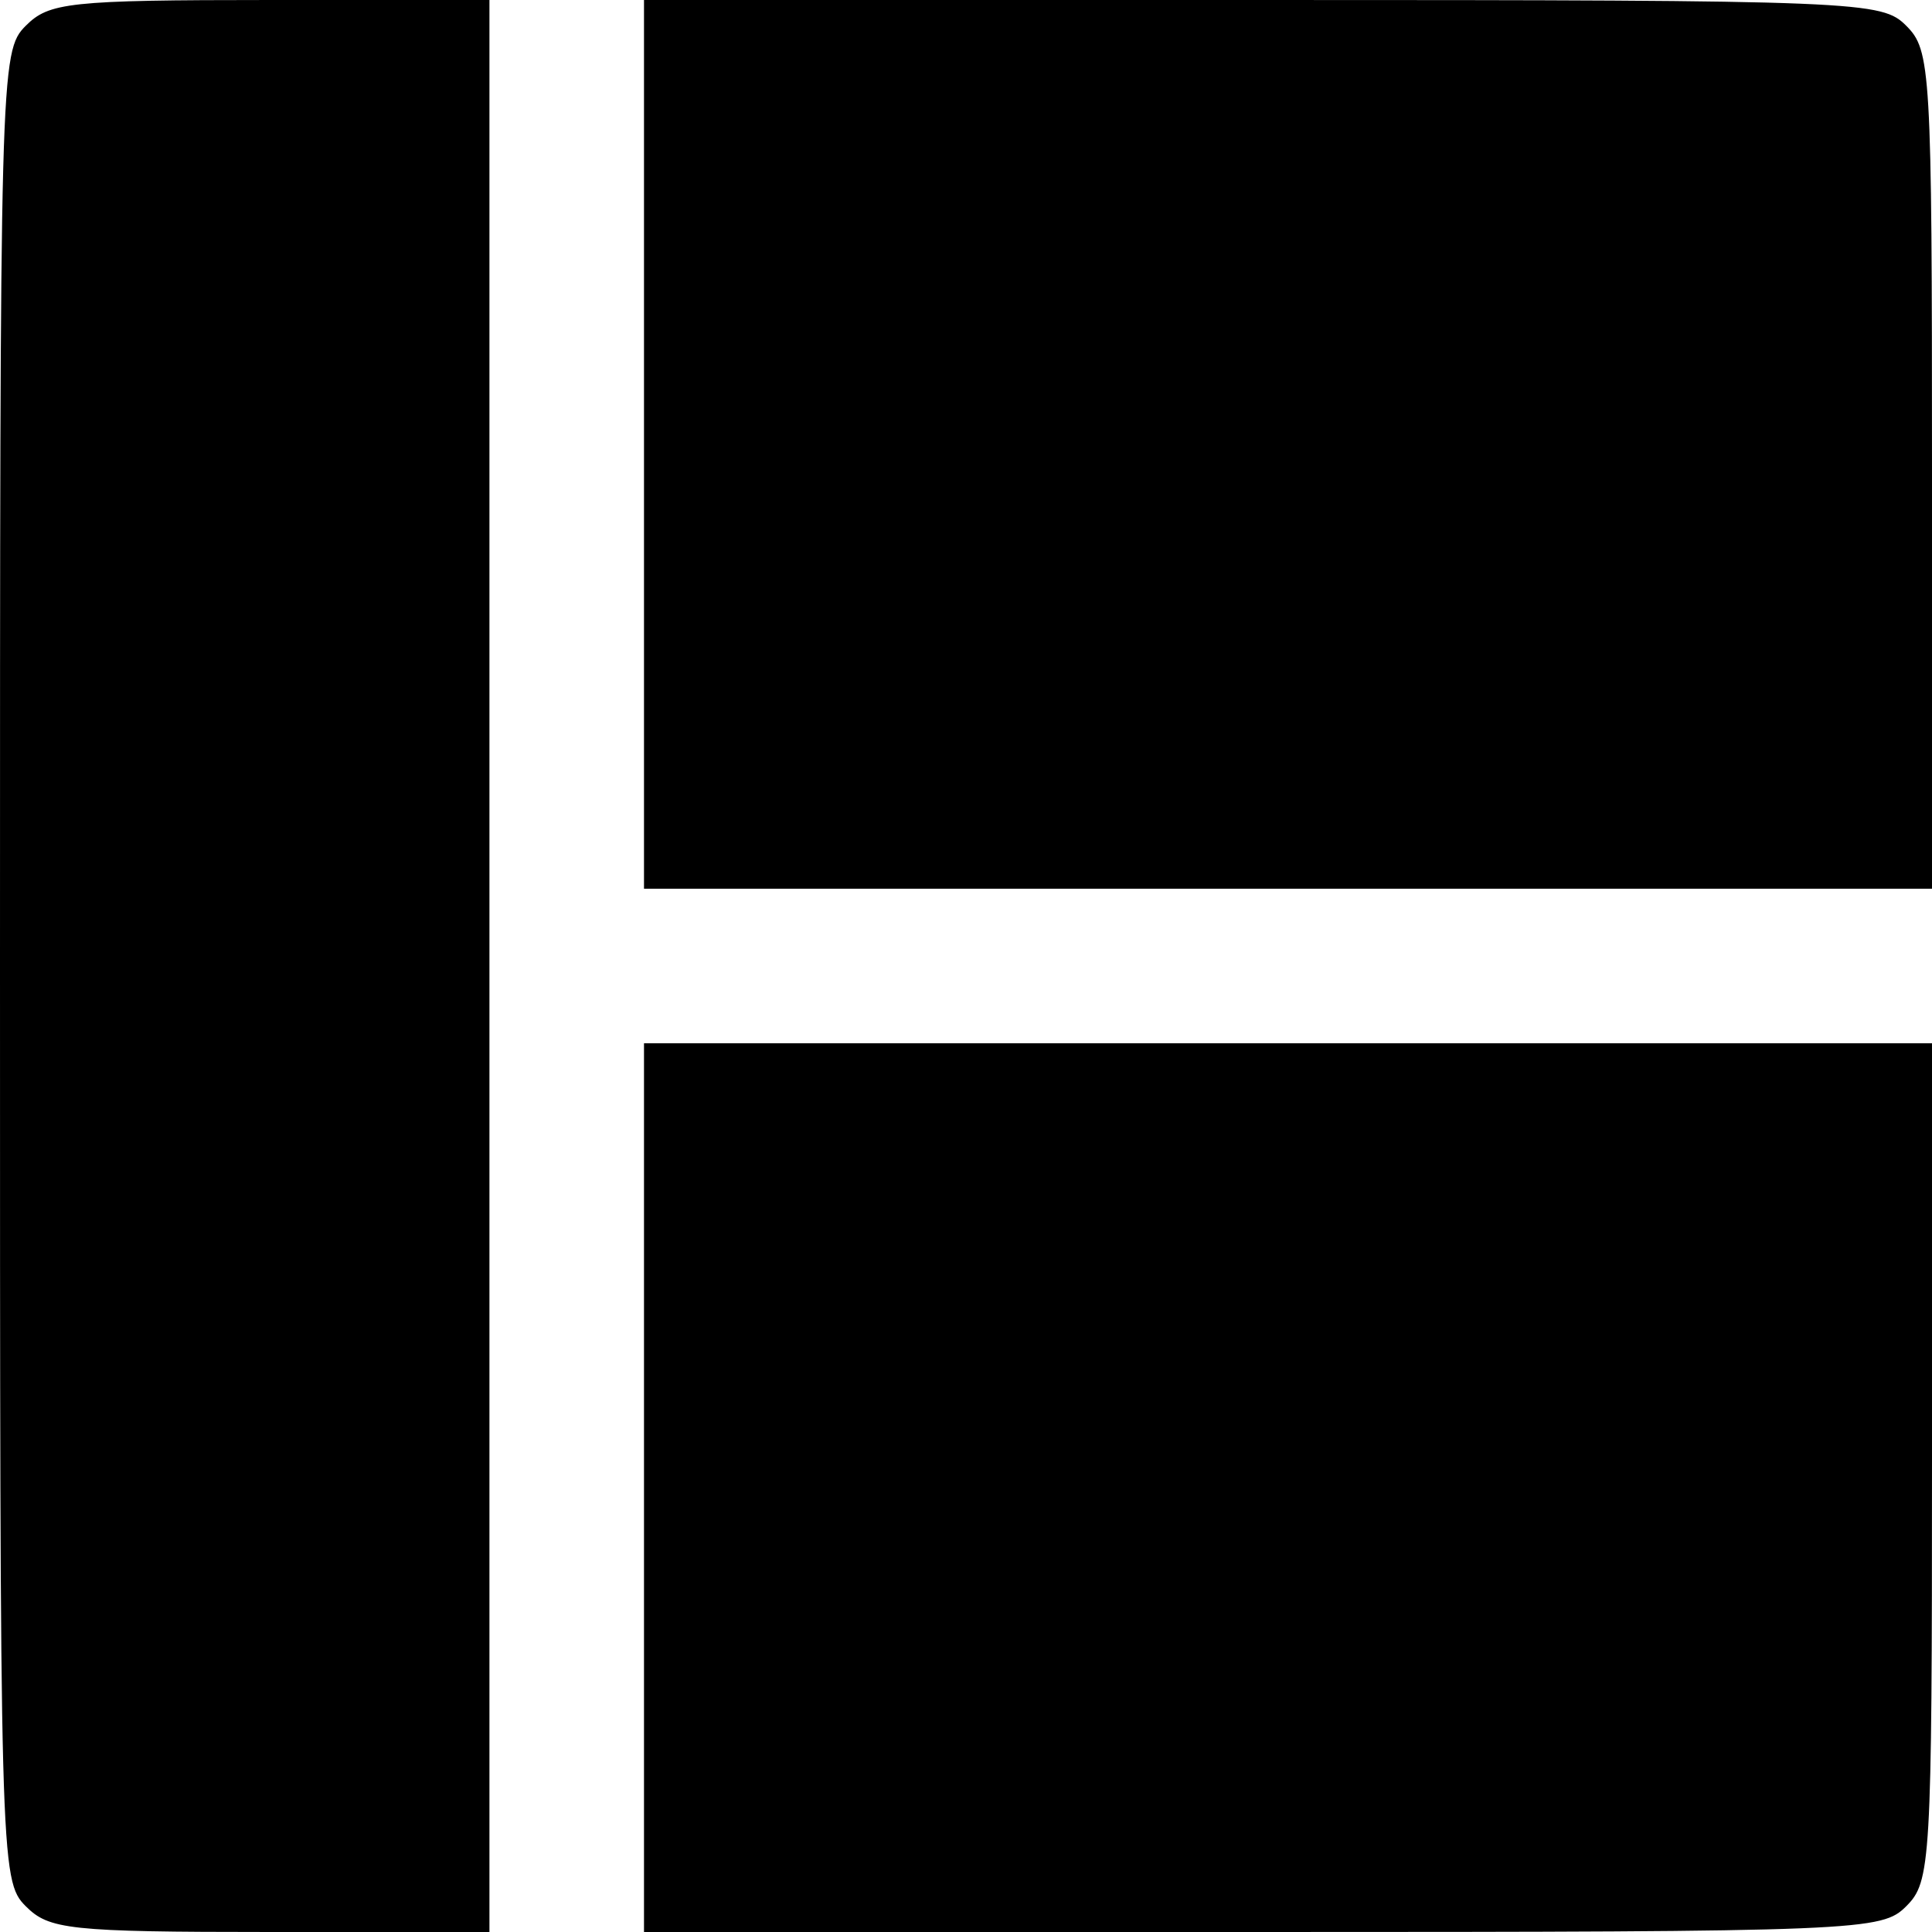
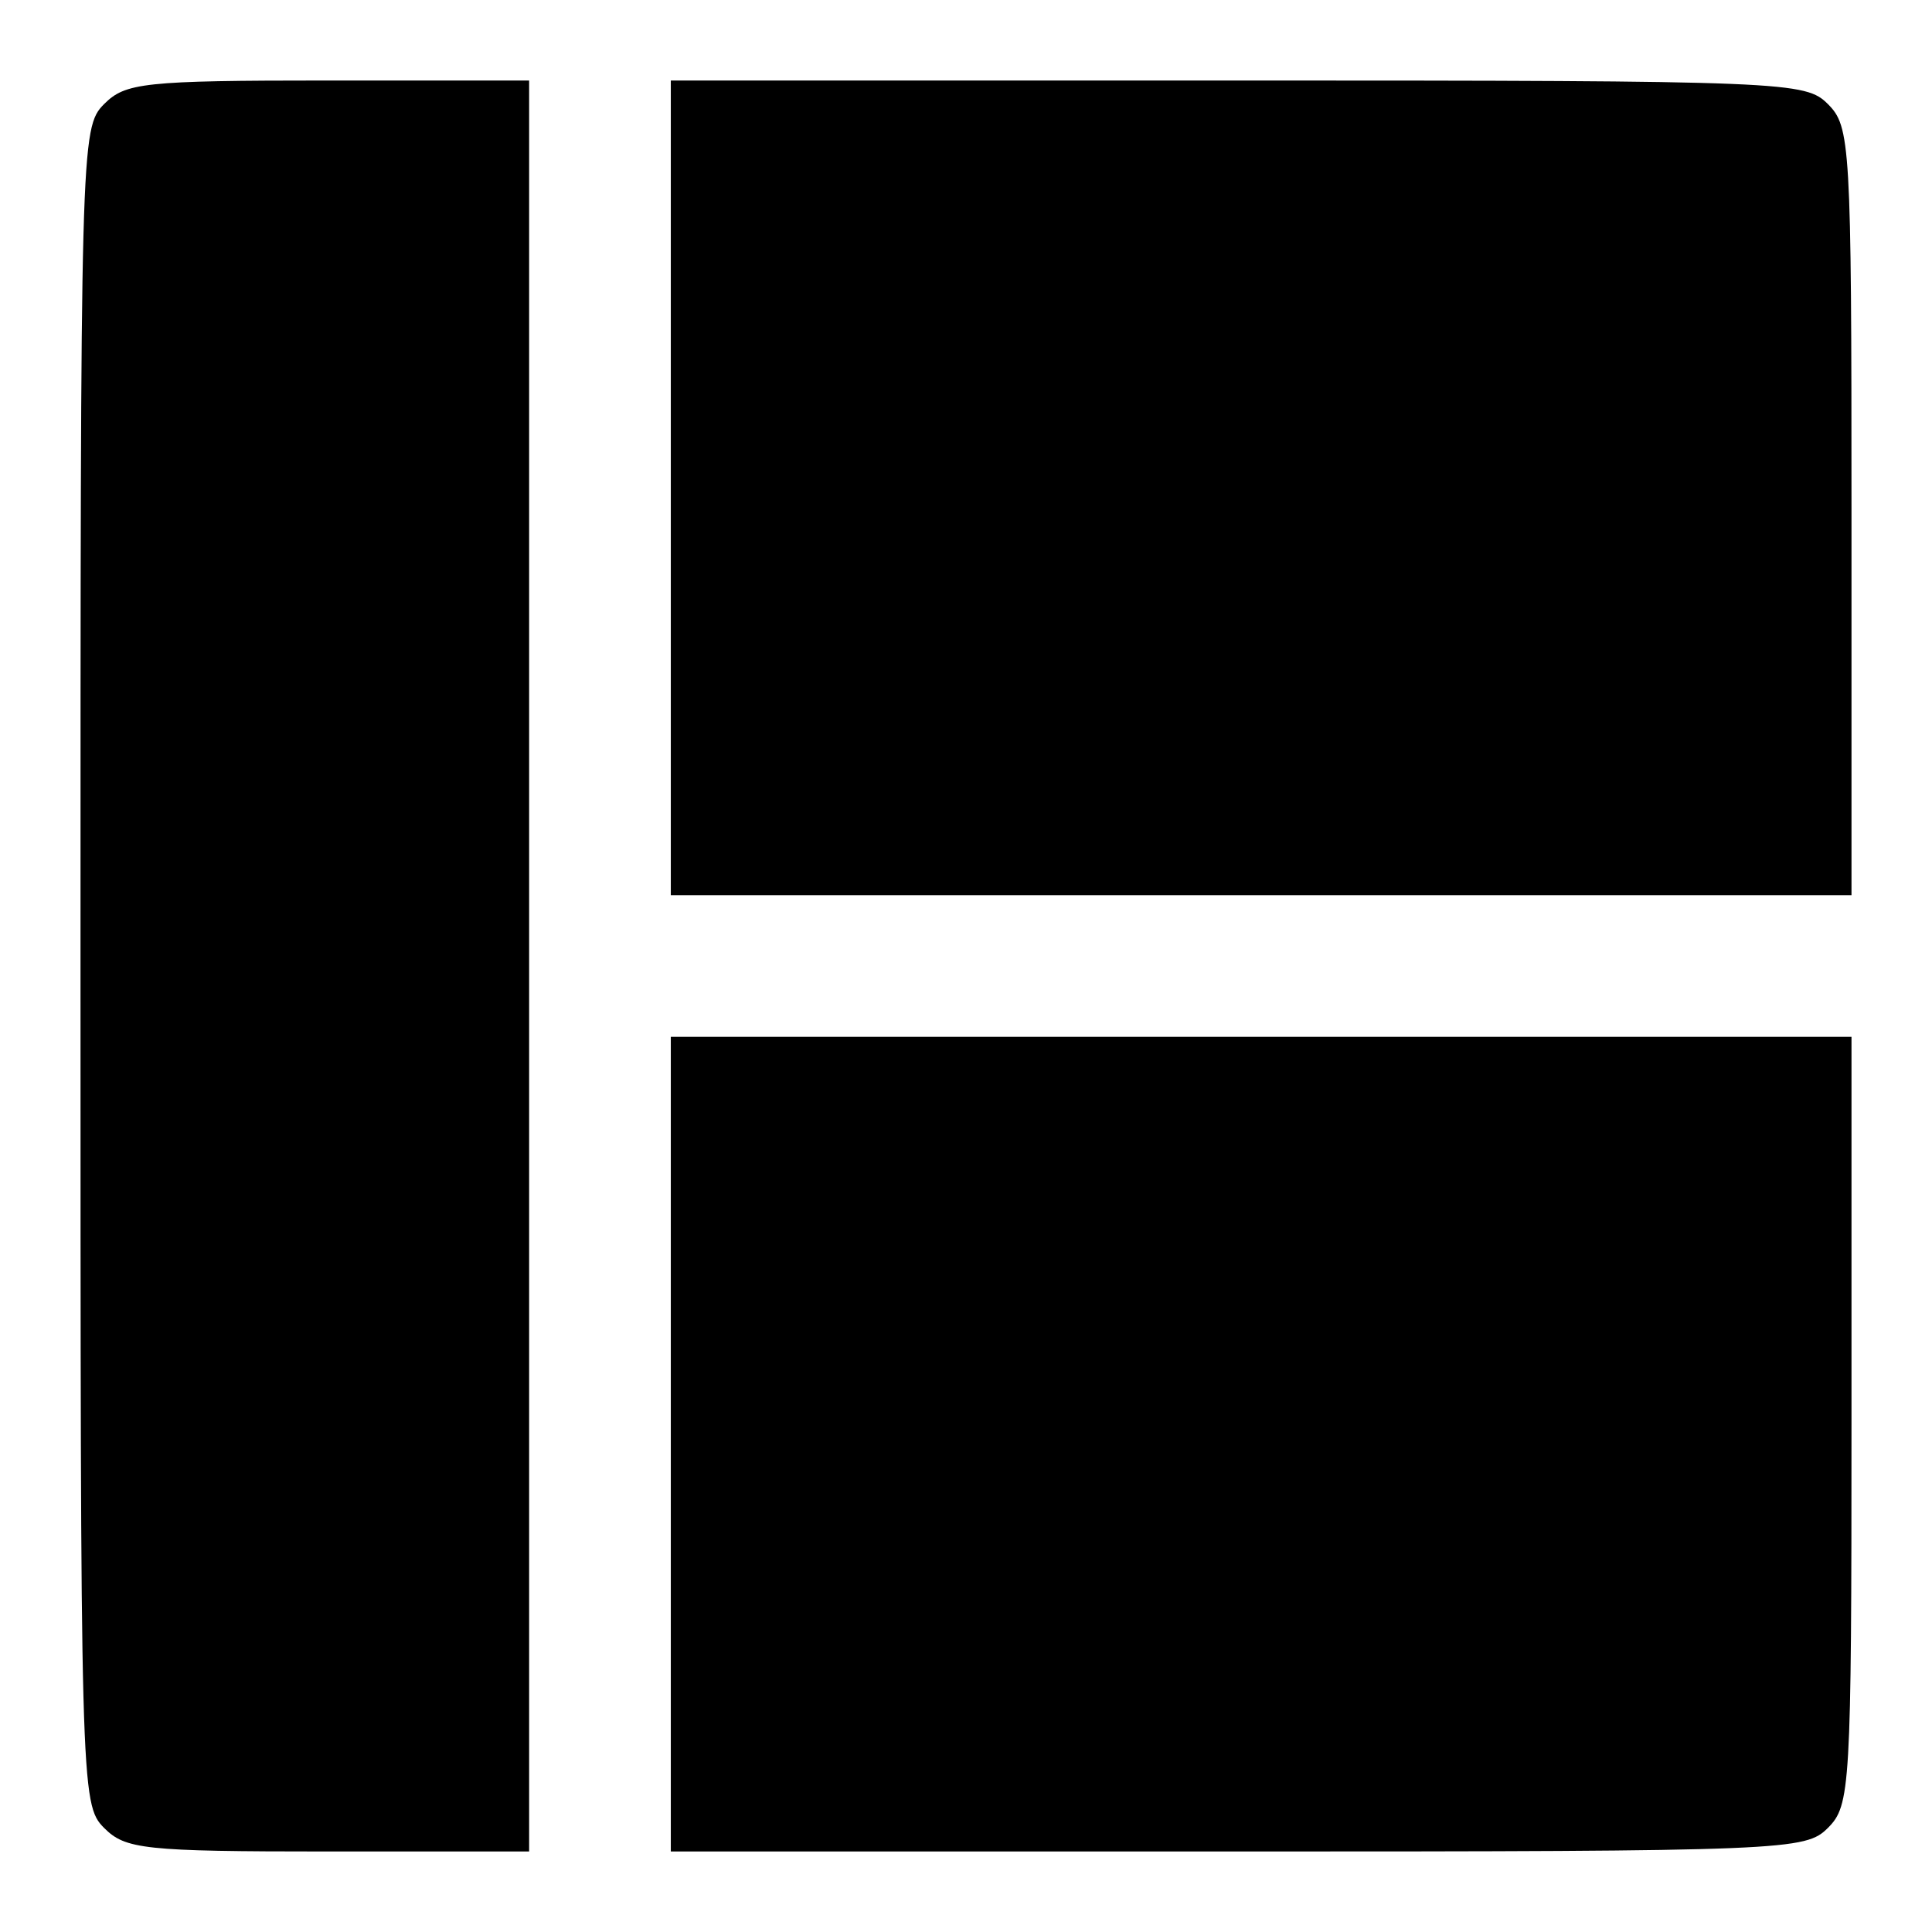
- <svg xmlns="http://www.w3.org/2000/svg" version="1.0" width="200" height="200" viewBox="0 0 150 150">
-   <path d="M2 2C0 4 0 5.3 0 75s0 71 2 73c1.8 1.8 3.3 2 19 2h17V0H21C5.3 0 3.8.2 2 2zM50 34.5V69h100V36.5c0-31.2-.1-32.6-2-34.5-1.9-1.9-3.3-2-50-2H50v34.5zM50 115.5V150h48c46.7 0 48.1-.1 50-2 1.9-1.9 2-3.3 2-34.5V81H50v34.5z" />
+ <svg xmlns="http://www.w3.org/2000/svg" width="24" height="24" viewBox="0 0 24 24" fill="none">
+   <path d="M1.293 1.293C1 1.587 1 1.777 1 12C1 22.223 1 22.413 1.293 22.707C1.557 22.971 1.777 23 4.08 23H6.573V1H4.08C1.777 1 1.557 1.029 1.293 1.293ZM8.333 6.06V11.12H23V6.353C23 1.777 22.985 1.572 22.707 1.293C22.428 1.015 22.223 1 15.373 1H8.333V6.06ZM8.333 17.94V23H15.373C22.223 23 22.428 22.985 22.707 22.707C22.985 22.428 23 22.223 23 17.647V12.88H8.333V17.94Z" fill="black" />
</svg>
